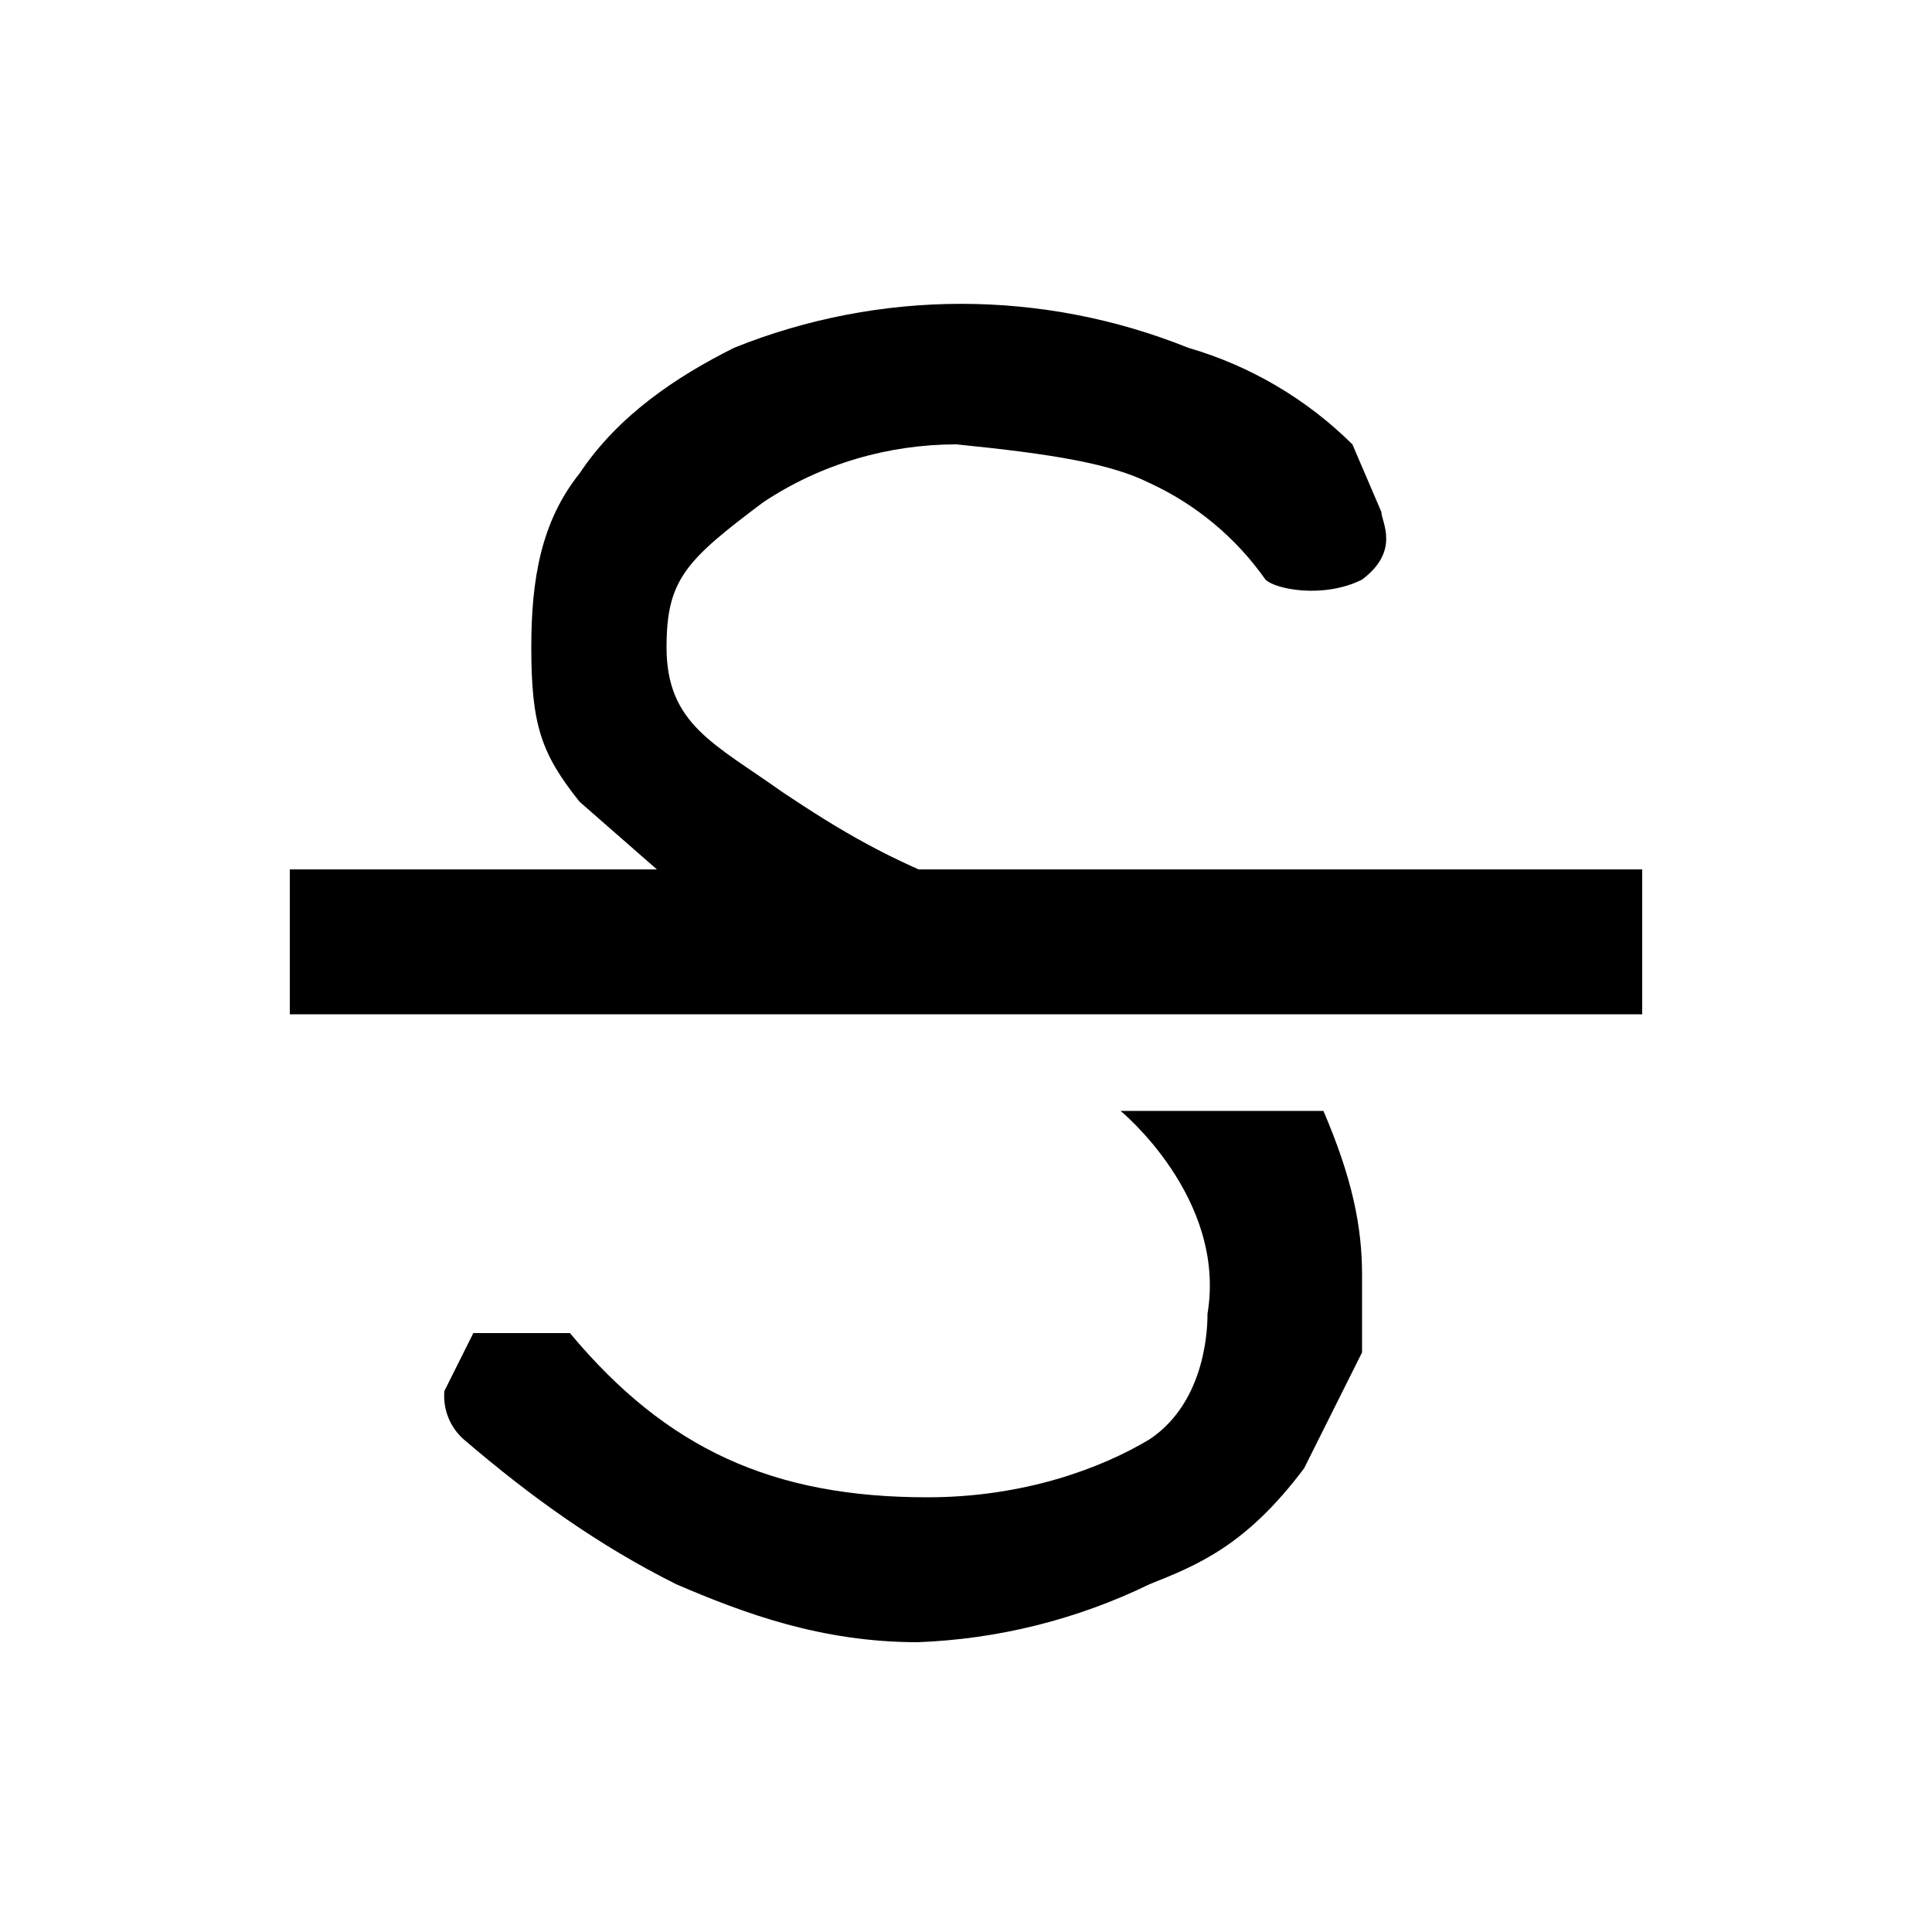
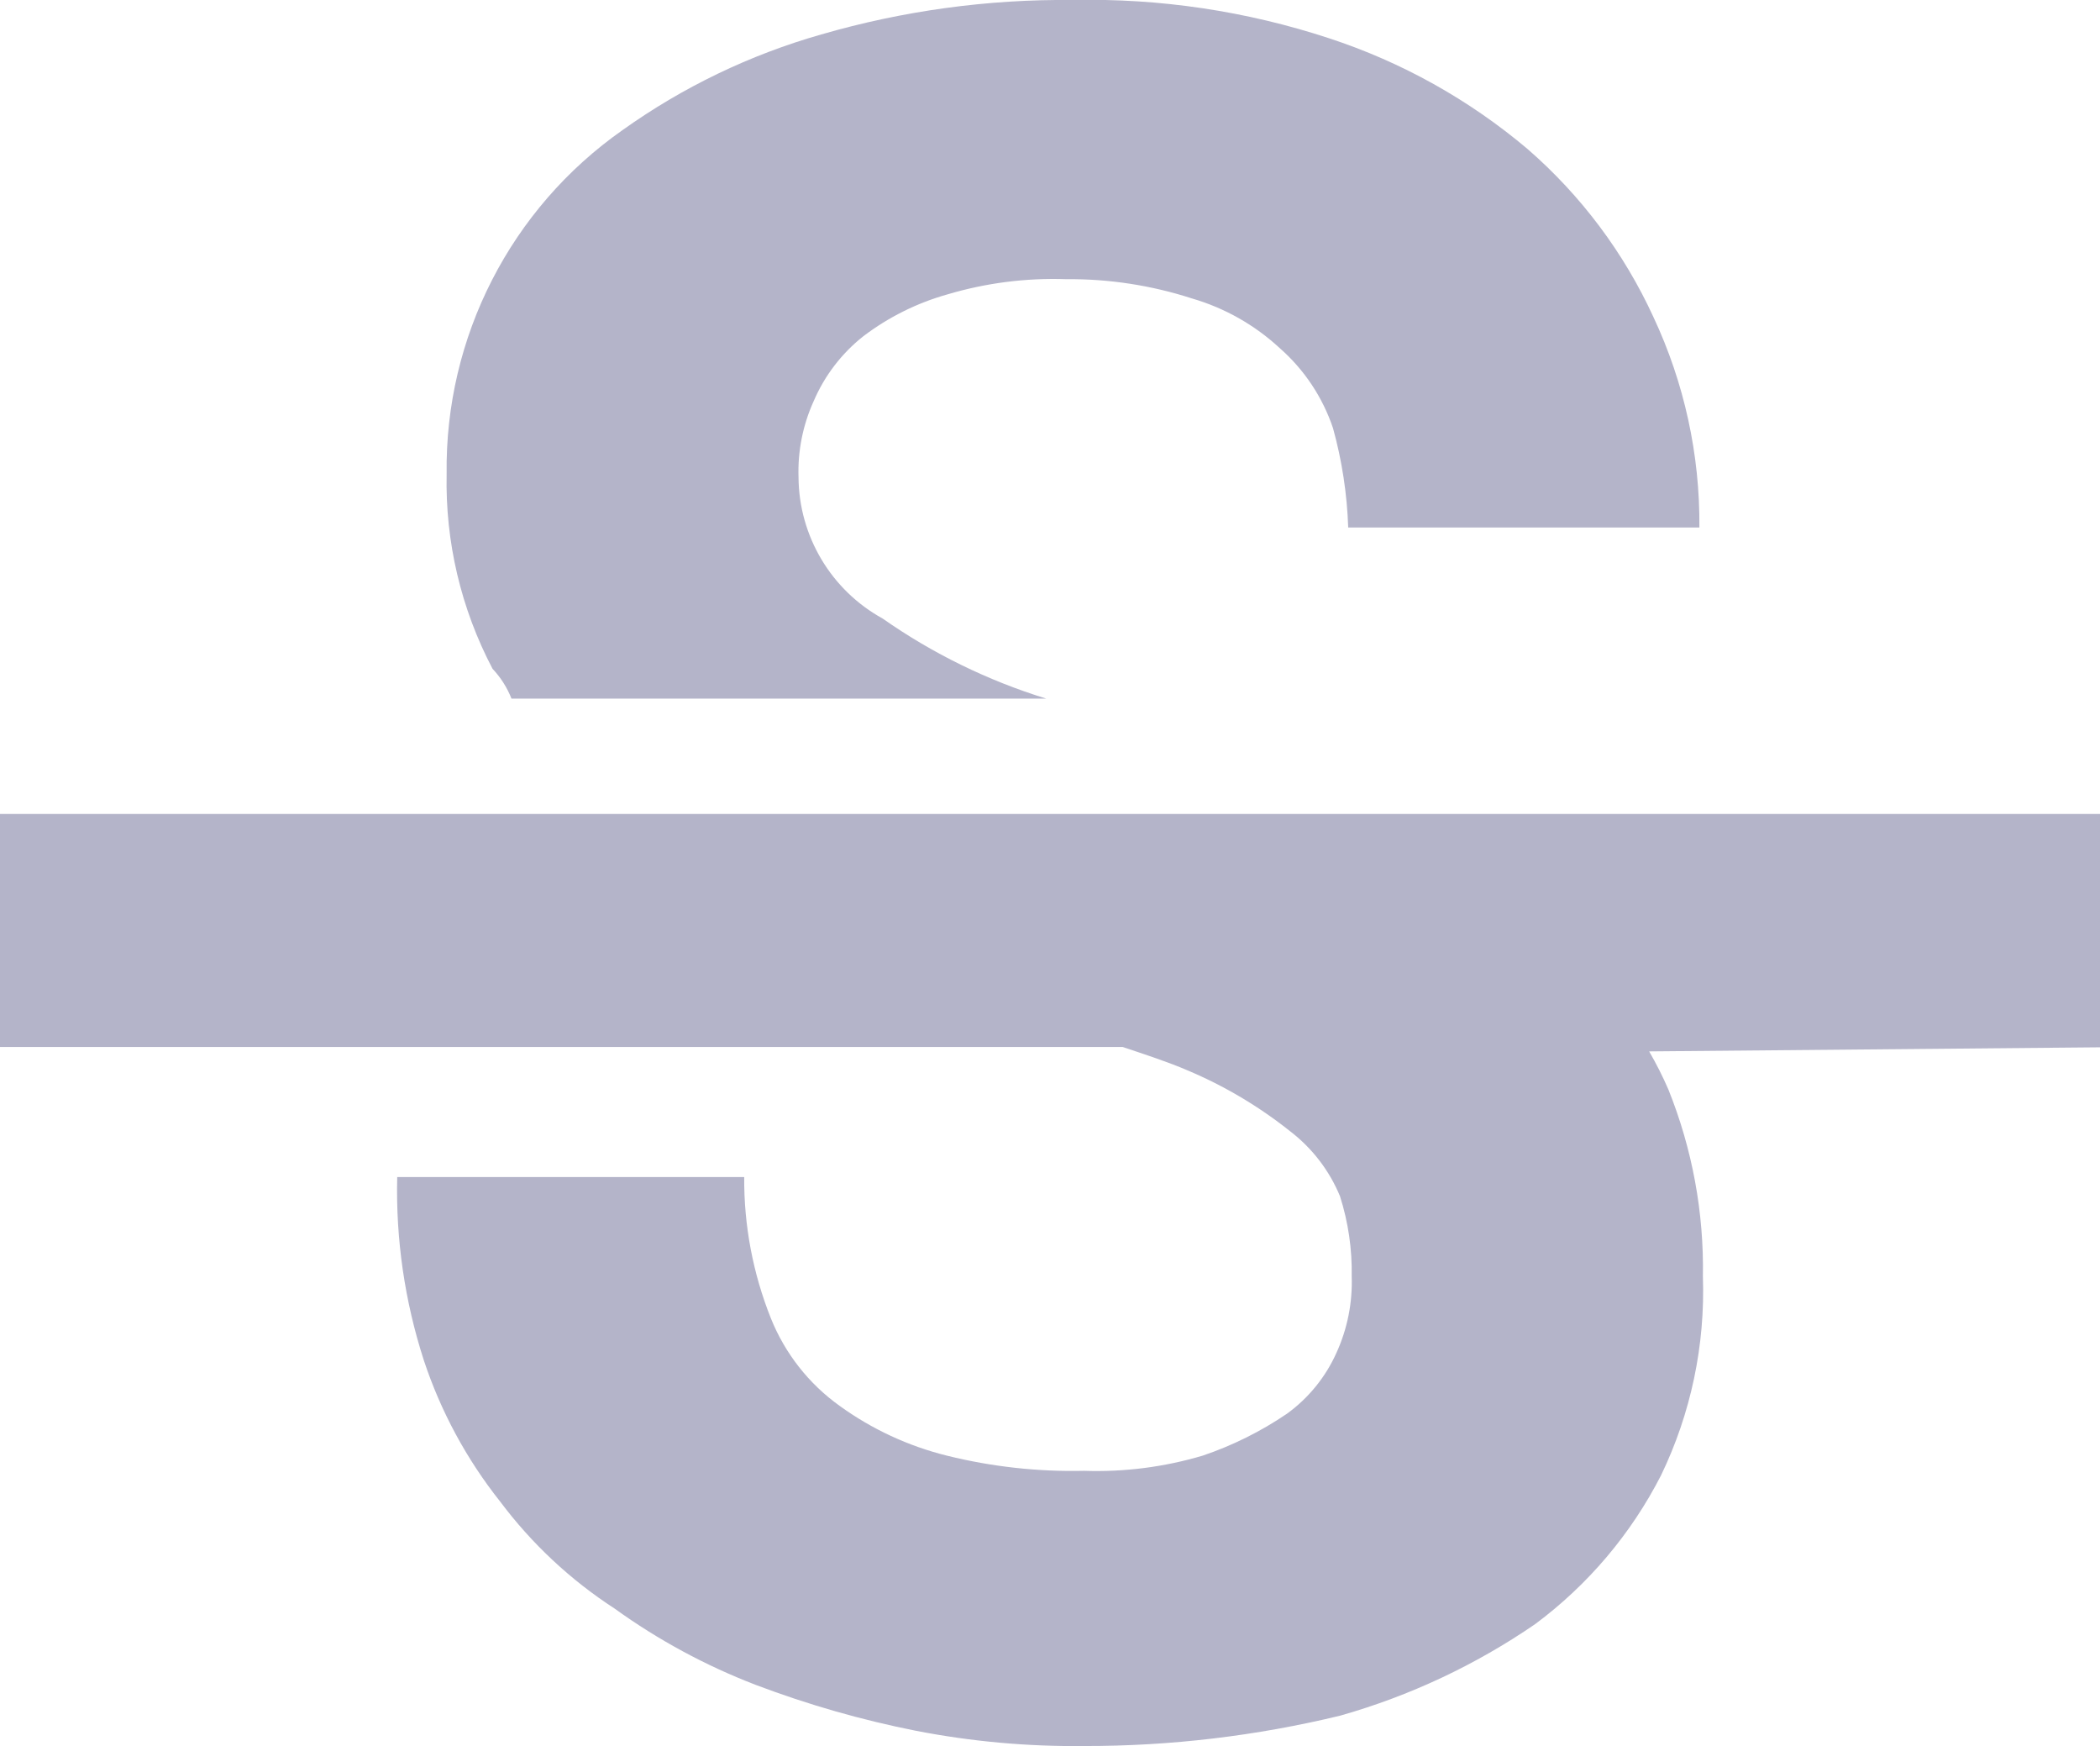
- <svg xmlns="http://www.w3.org/2000/svg" viewBox="0 0 20 20">
-   <path d="M7 16.4c-.8-.4-1.5-.9-2.2-1.5a.6.6 0 0 1-.2-.5l.3-.6h1c1 1.2 2.1 1.7 3.7 1.7 1 0 1.8-.3 2.3-.6.6-.4.6-1.2.6-1.3.2-1.2-.9-2.1-.9-2.1h2.1c.3.7.4 1.2.4 1.7v.8l-.6 1.2c-.6.8-1.1 1-1.6 1.2a6 6 0 0 1-2.4.6c-1 0-1.8-.3-2.5-.6zM6.8 9L6 8.3c-.4-.5-.5-.8-.5-1.6 0-.7.1-1.3.5-1.8.4-.6 1-1 1.6-1.3a6.3 6.3 0 0 1 4.7 0 4 4 0 0 1 1.7 1l.3.7c0 .1.2.4-.2.7-.4.2-.9.1-1 0a3 3 0 0 0-1.2-1c-.4-.2-1-.3-2-.4-.7 0-1.4.2-2 .6-.8.6-1 .8-1 1.5 0 .8.5 1 1.2 1.5.6.4 1.1.7 1.9 1H6.8z" />
-   <path d="M3 10.5V9h14v1.5z" />
+ <svg xmlns="http://www.w3.org/2000/svg" id="XMLID_2_" width="17.975" height="14.938" viewBox="0 0 17.975 14.938">
+   <path id="XMLID_6_" d="M4.216,48.923a3.423,3.423,0,0,1-.393-1.668,3.536,3.536,0,0,1,1.506-2.942,5.535,5.535,0,0,1,1.7-.818A7.46,7.46,0,0,1,9.184,43.2a6.575,6.575,0,0,1,2.191.327,5.086,5.086,0,0,1,1.7.948,4.254,4.254,0,0,1,1.078,1.439,4.157,4.157,0,0,1,.393,1.8H11.54a3.644,3.644,0,0,0-.13-.85,1.582,1.582,0,0,0-.456-.685,1.877,1.877,0,0,0-.751-.425,3.394,3.394,0,0,0-1.078-.165,3.179,3.179,0,0,0-1.015.13,2.158,2.158,0,0,0-.72.358,1.419,1.419,0,0,0-.425.555,1.459,1.459,0,0,0-.13.653,1.391,1.391,0,0,0,.72,1.208,5.018,5.018,0,0,0,1.4.685H4.378A.8.8,0,0,0,4.216,48.923Zm13.759,3.237V50.165H0v1.994H9.609c.2.067.393.13.555.2a3.744,3.744,0,0,1,.881.523,1.349,1.349,0,0,1,.425.555,2.133,2.133,0,0,1,.1.685,1.459,1.459,0,0,1-.13.653,1.3,1.3,0,0,1-.425.523,2.988,2.988,0,0,1-.72.358,3.179,3.179,0,0,1-1.015.13,4.458,4.458,0,0,1-1.176-.13,2.656,2.656,0,0,1-.916-.425,1.7,1.7,0,0,1-.59-.751,3.2,3.2,0,0,1-.228-1.208H3.4a4.718,4.718,0,0,0,.228,1.569,3.932,3.932,0,0,0,.653,1.208,3.825,3.825,0,0,0,.98.916,5.338,5.338,0,0,0,1.208.653,8.6,8.6,0,0,0,1.373.393,7.13,7.13,0,0,0,1.439.13,9.255,9.255,0,0,0,2.191-.26,5.691,5.691,0,0,0,1.668-.783,3.666,3.666,0,0,0,1.078-1.274,3.626,3.626,0,0,0,.358-1.7,4.094,4.094,0,0,0-.295-1.6,3.122,3.122,0,0,0-.165-.327l3.862-.035Z" transform="translate(0 -43.2)" fill="#b4b4c9" />
</svg>
